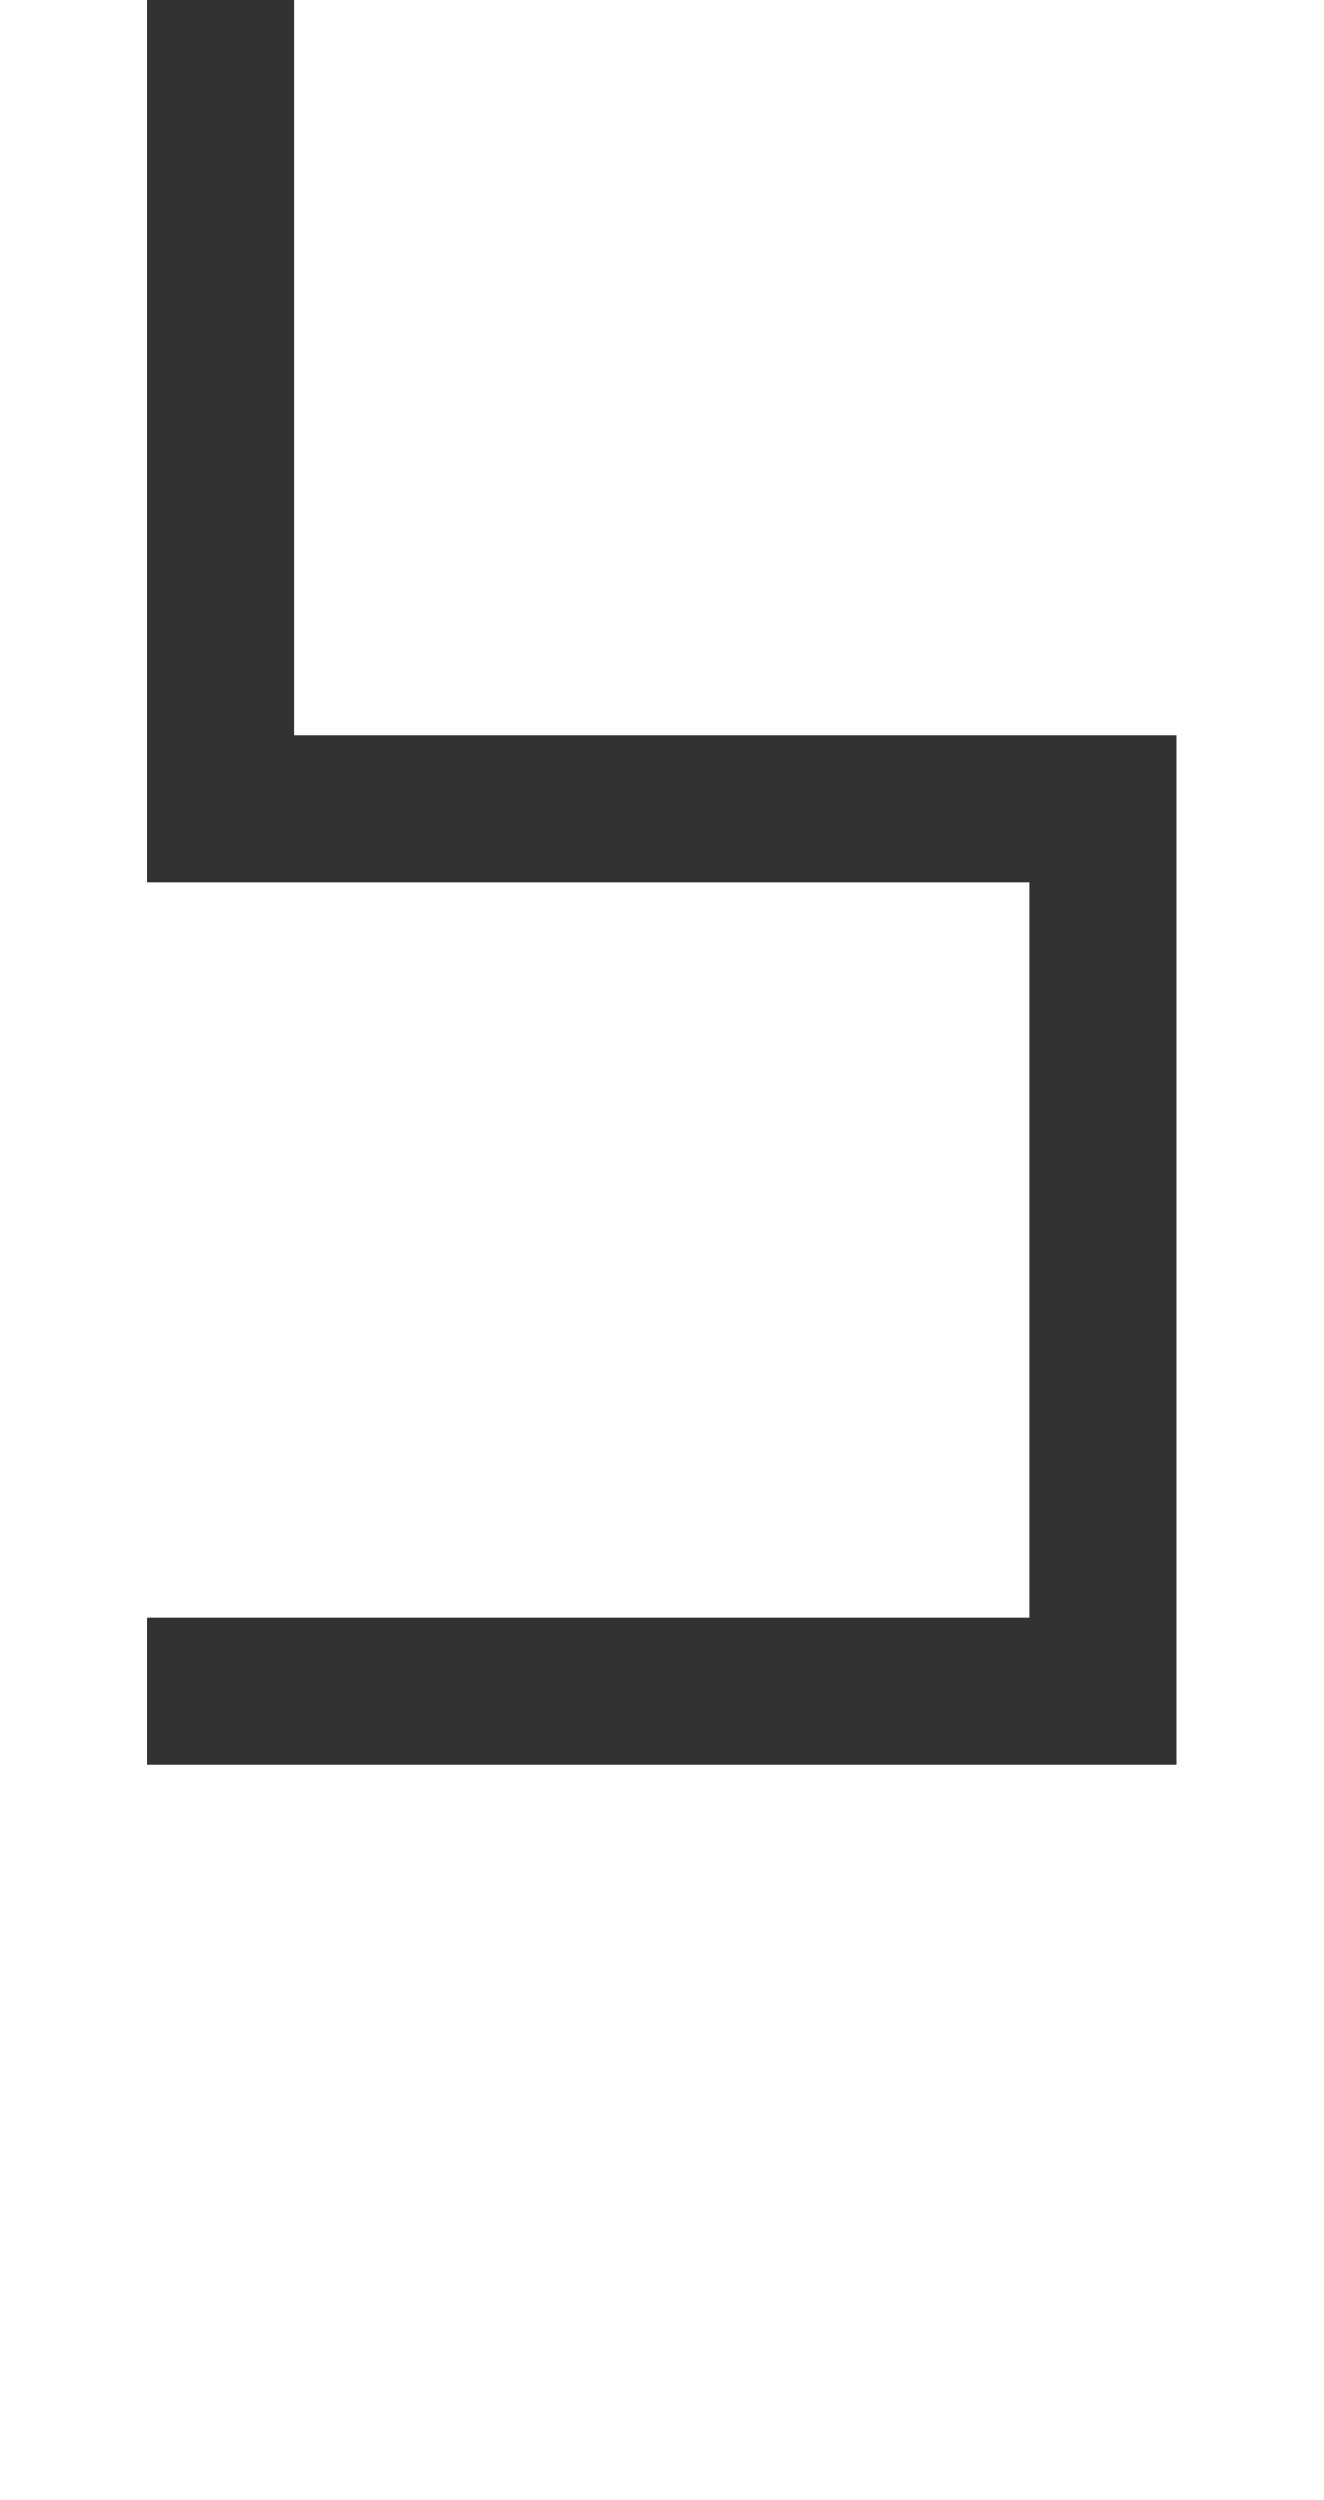
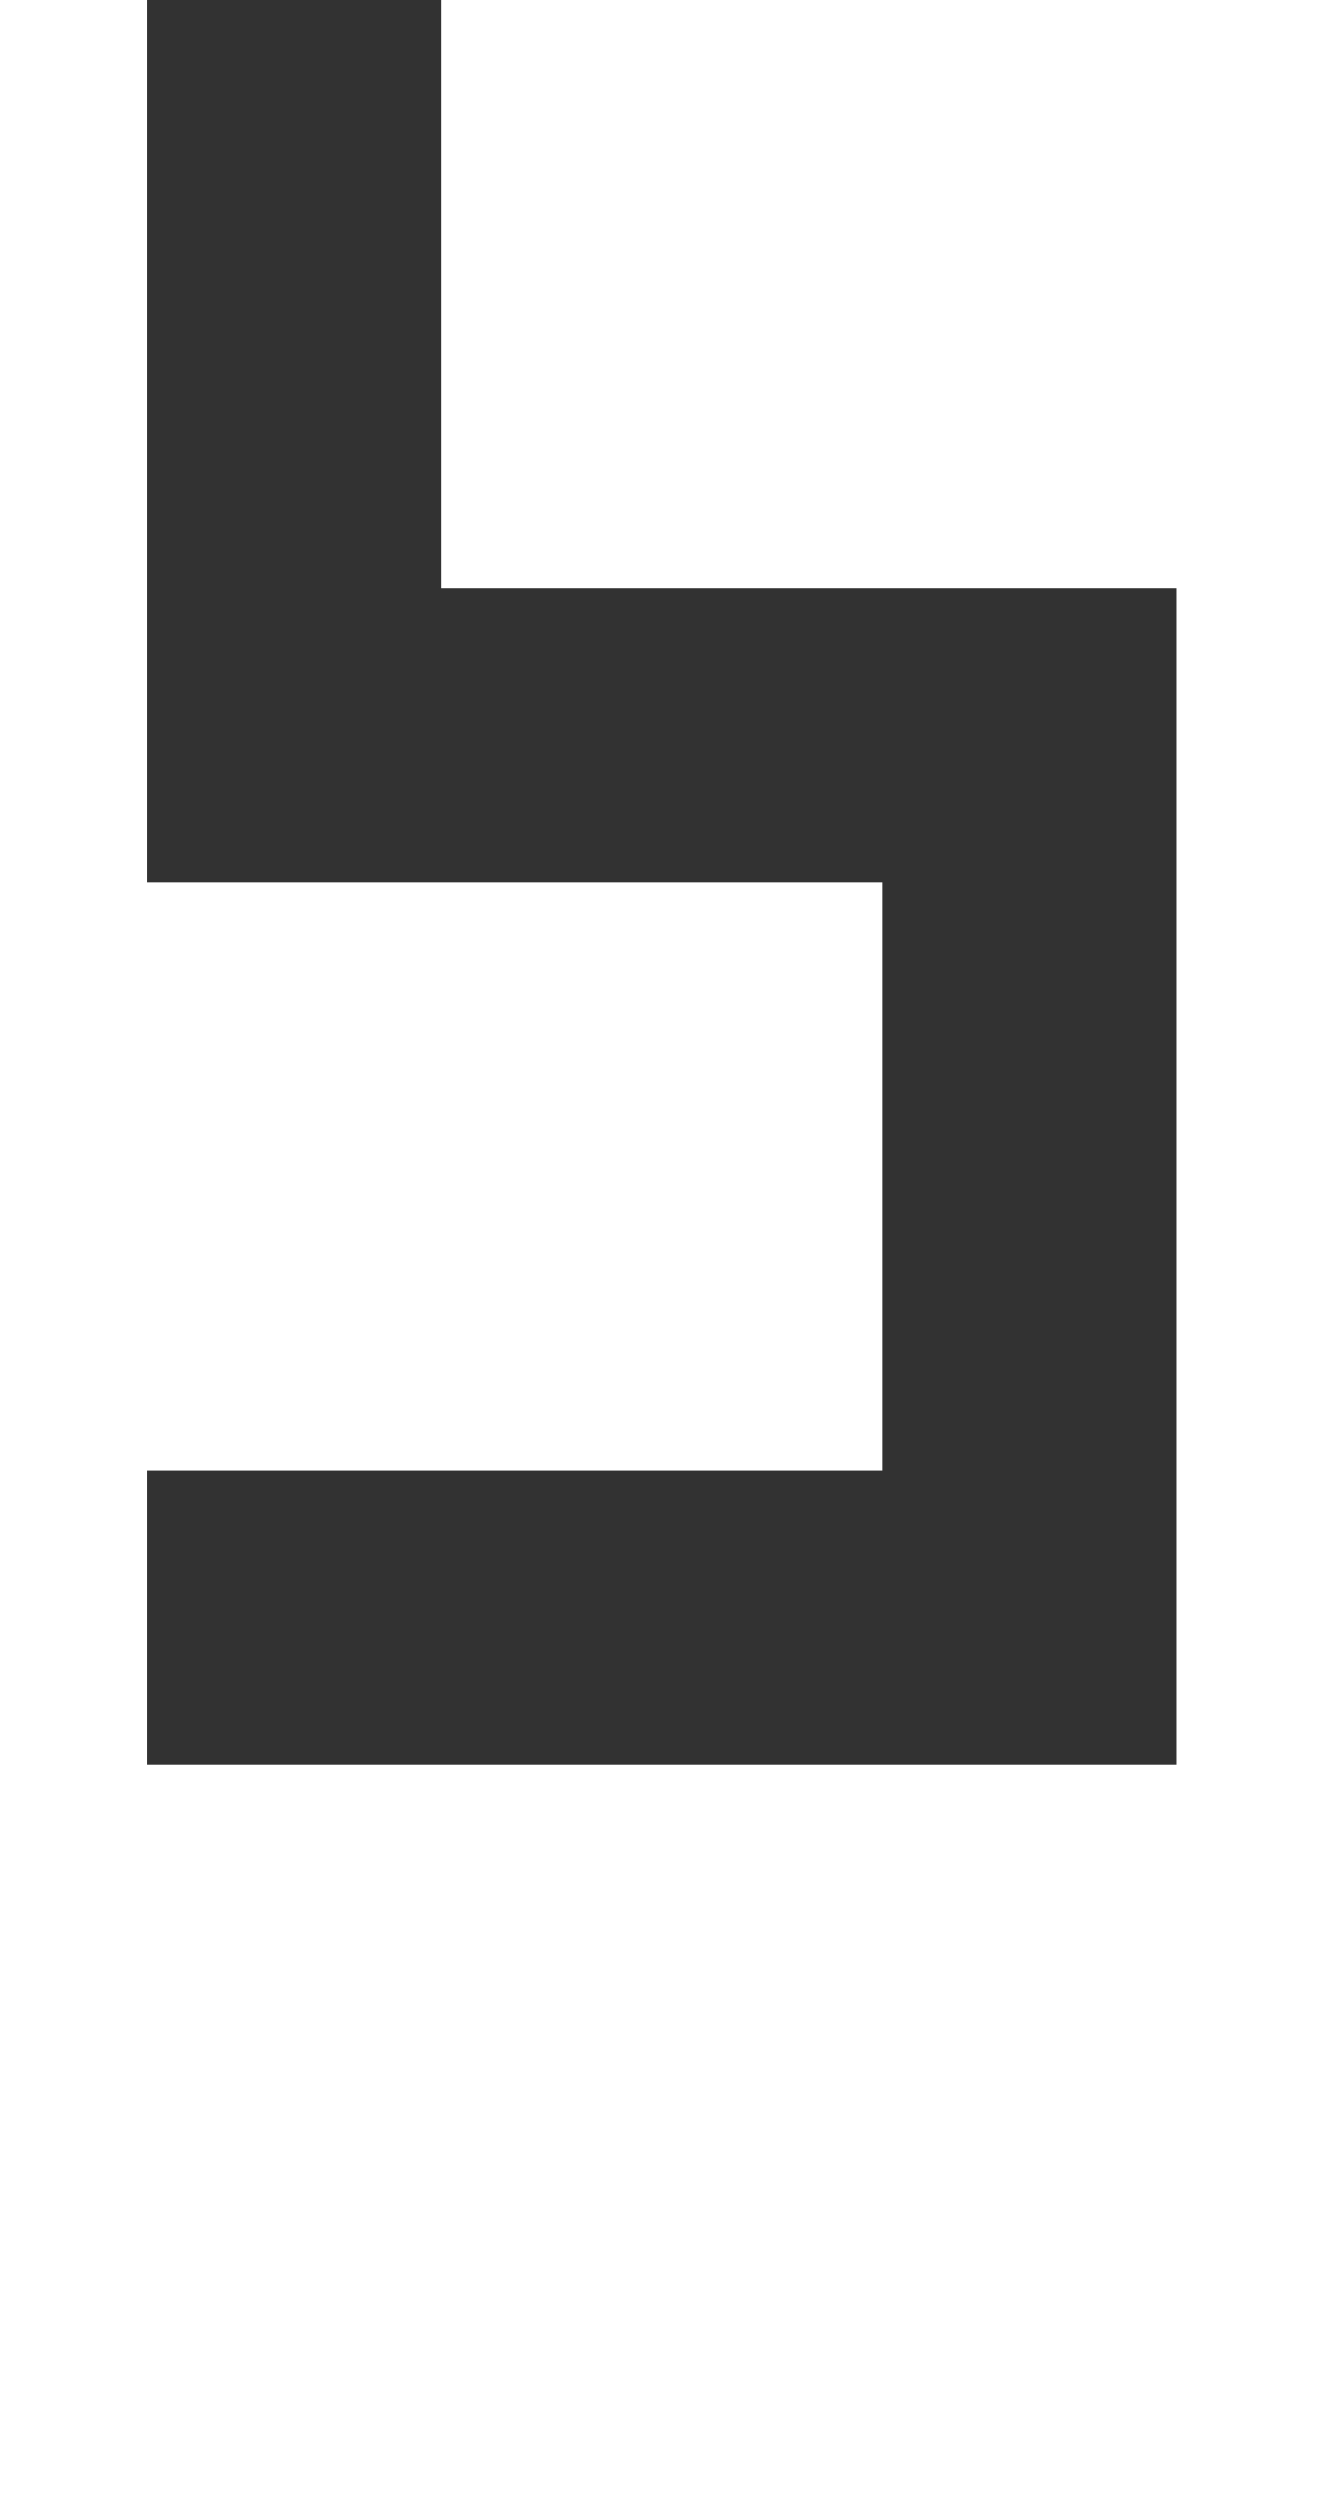
<svg xmlns="http://www.w3.org/2000/svg" width="144" height="272" viewBox="0 0 38.1 71.967" version="1.1" id="svg1">
  <defs id="defs1" />
  <g id="layer1">
-     <path id="path1" style="fill-opacity:0.804;stroke-width:0.496" d="M 4.233,-4.233 V 25.4 H 29.633 l -5e-6,21.167 H 4.233 V 50.8 H 33.867 l 5e-6,-29.633 h -25.4 V -6.974505e-7 h 25.4 V -4.233 Z" />
+     <path id="path1" style="fill-opacity:0.804;stroke-width:0.496" d="m 4.233,-8.467 -3e-7,33.867 21.167,2e-6 0,16.933 -21.167,-2e-6 L 4.233,50.8 H 33.867 l 10e-7,-33.867 -21.167,1e-6 4e-6,-16.933 21.167,-6.974505e-7 0,-8.467 z" />
  </g>
</svg>
